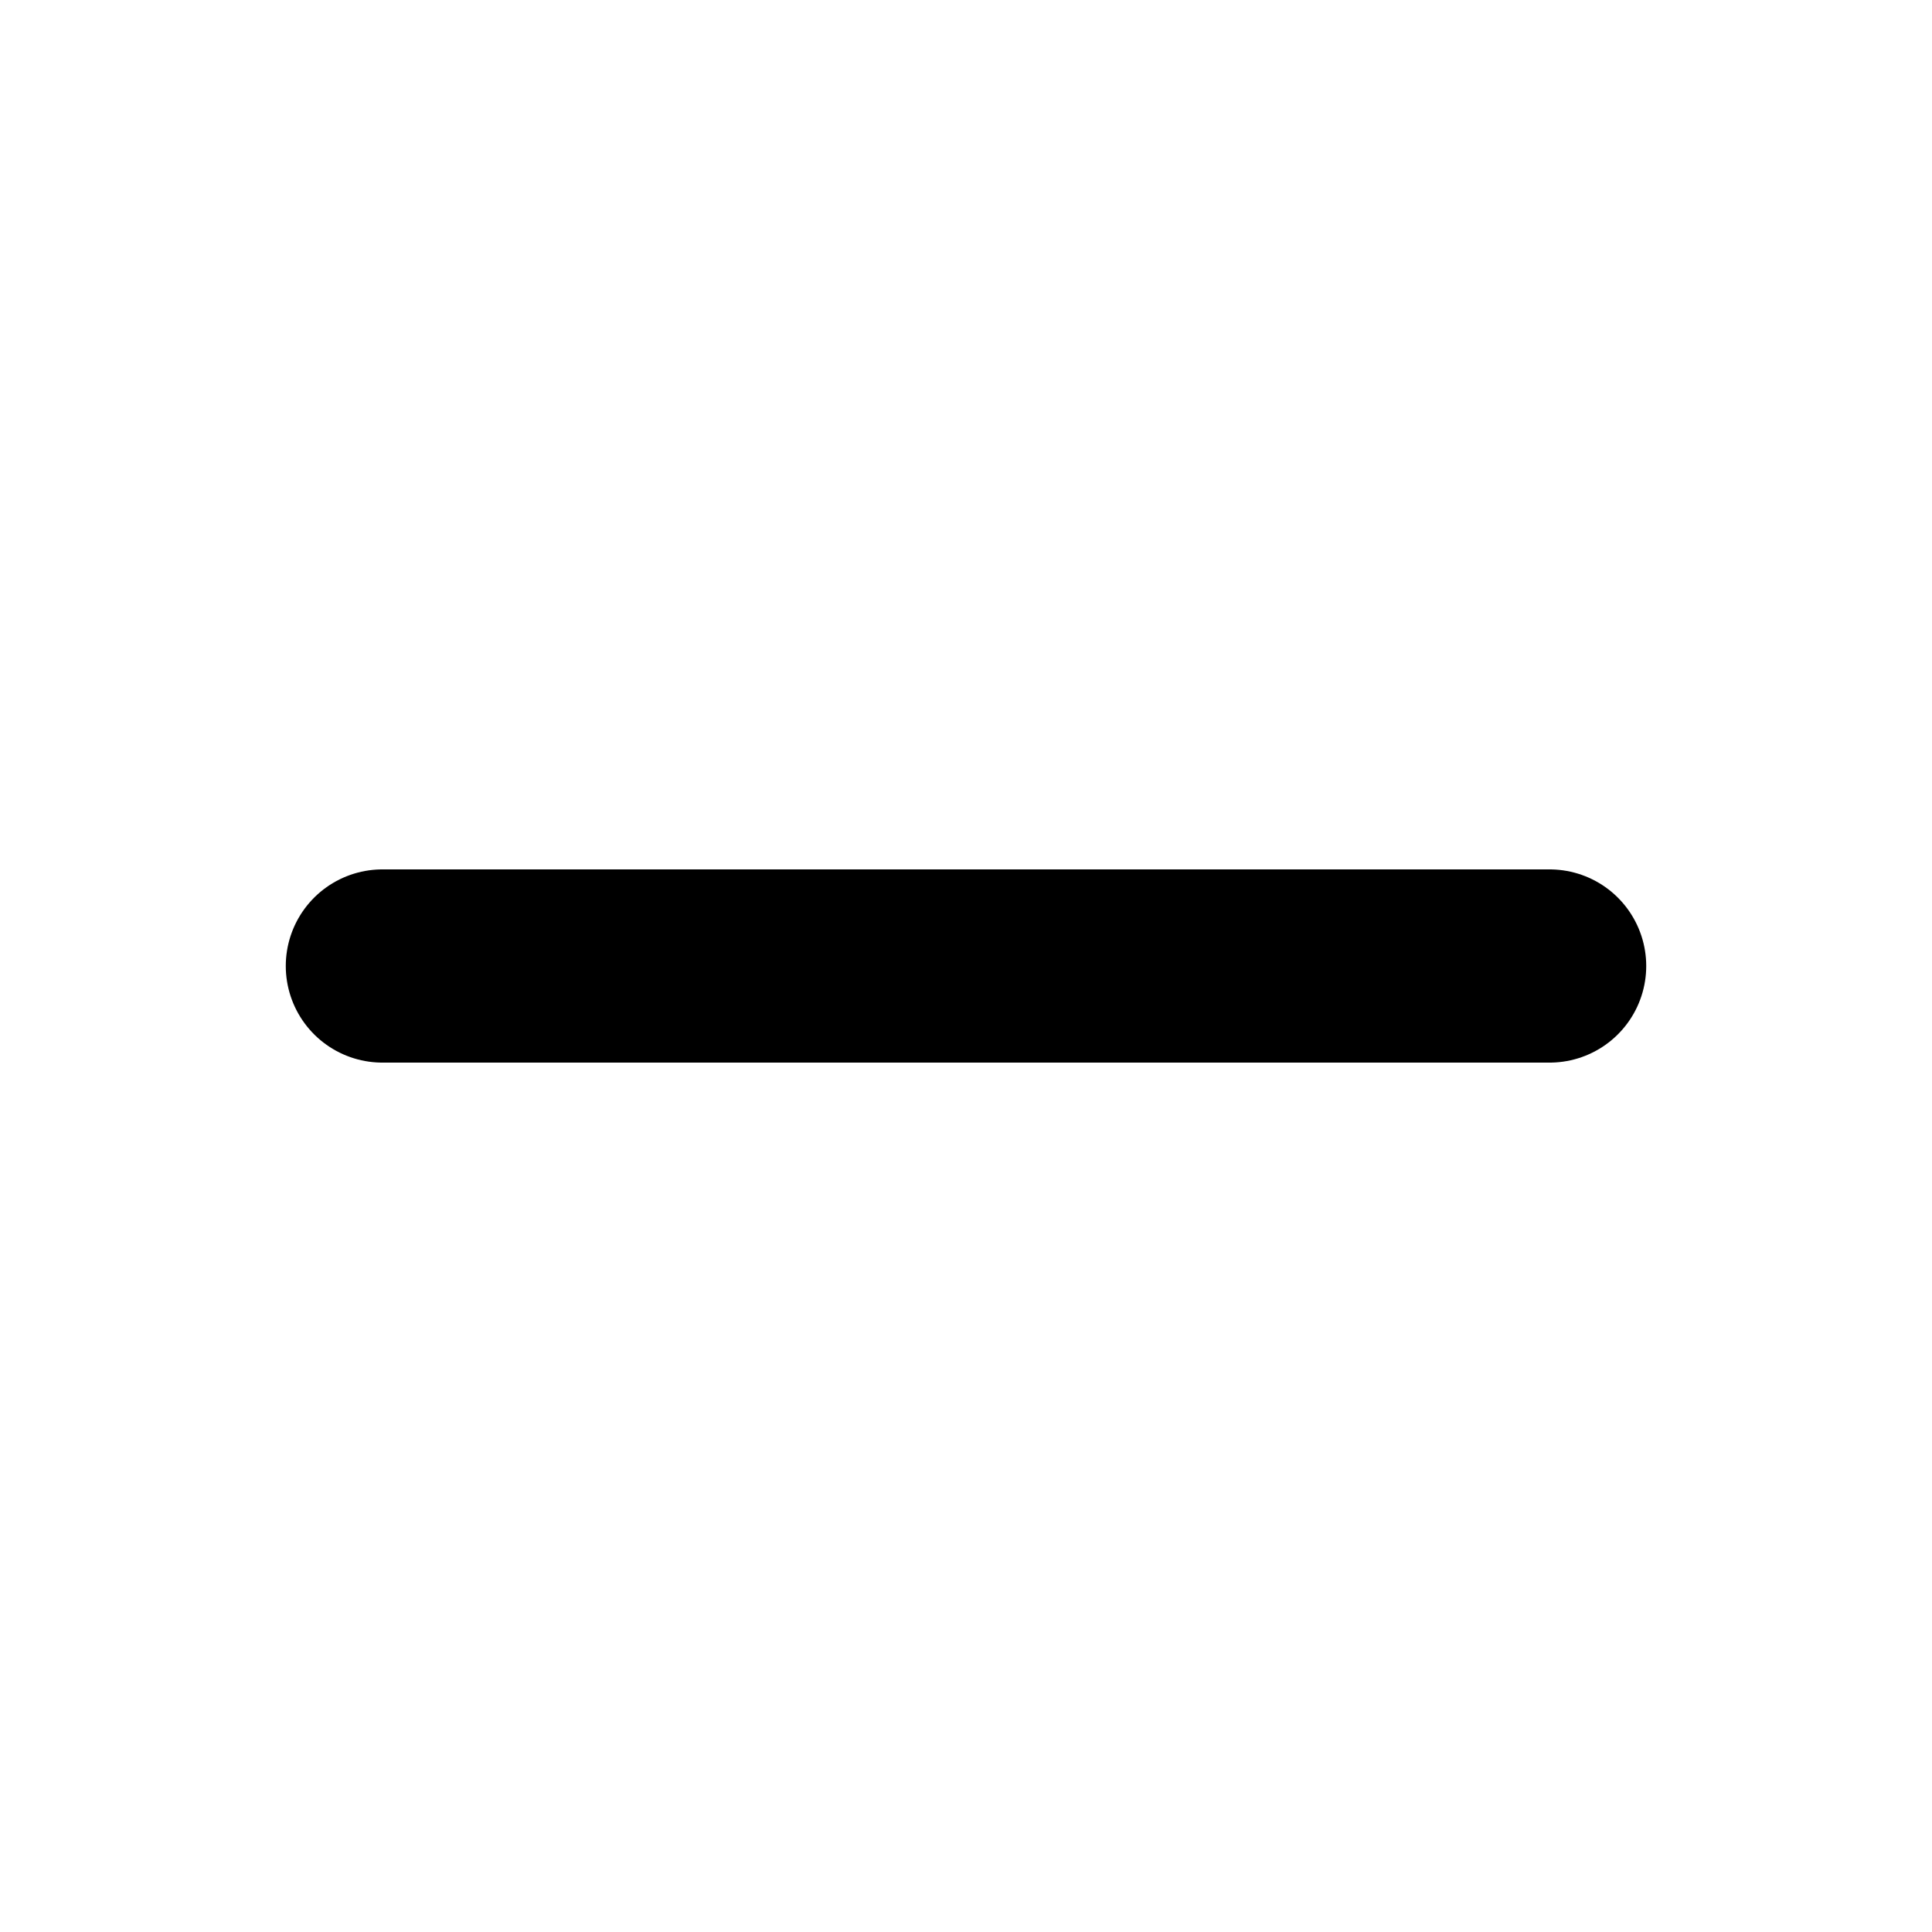
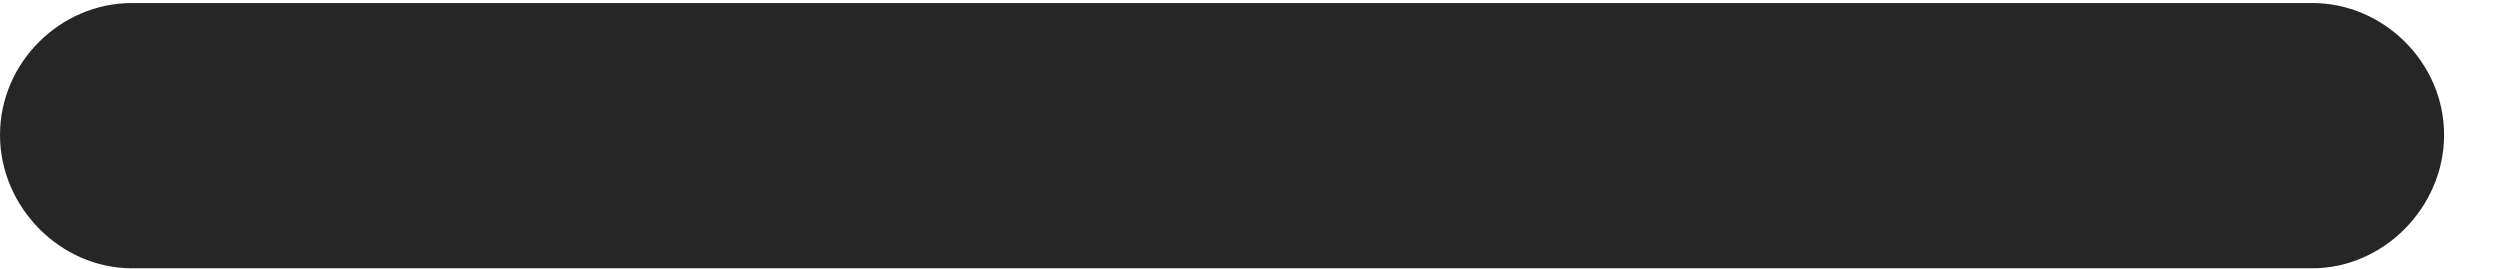
- <svg xmlns="http://www.w3.org/2000/svg" viewBox="0 0 24 24">
-   <rect width="24" height="24" opacity="0" />
-   <path d="M4.75 12h14.5" fill="none" stroke="currentColor" stroke-width="2.4" stroke-linecap="round" />
+ <svg xmlns="http://www.w3.org/2000/svg" version="1.1" viewBox="0 0 16.475 1.768">
+   <path d="M0.869 1.768L15.244 1.768C15.713 1.768 16.113 1.367 16.113 0.889C16.113 0.41 15.713 0.02 15.244 0.02L0.869 0.02C0.4 0.02 0 0.41 0 0.889C0 1.367 0.4 1.768 0.869 1.768Z" fill="currentColor" fill-opacity="0.85" />
</svg>
